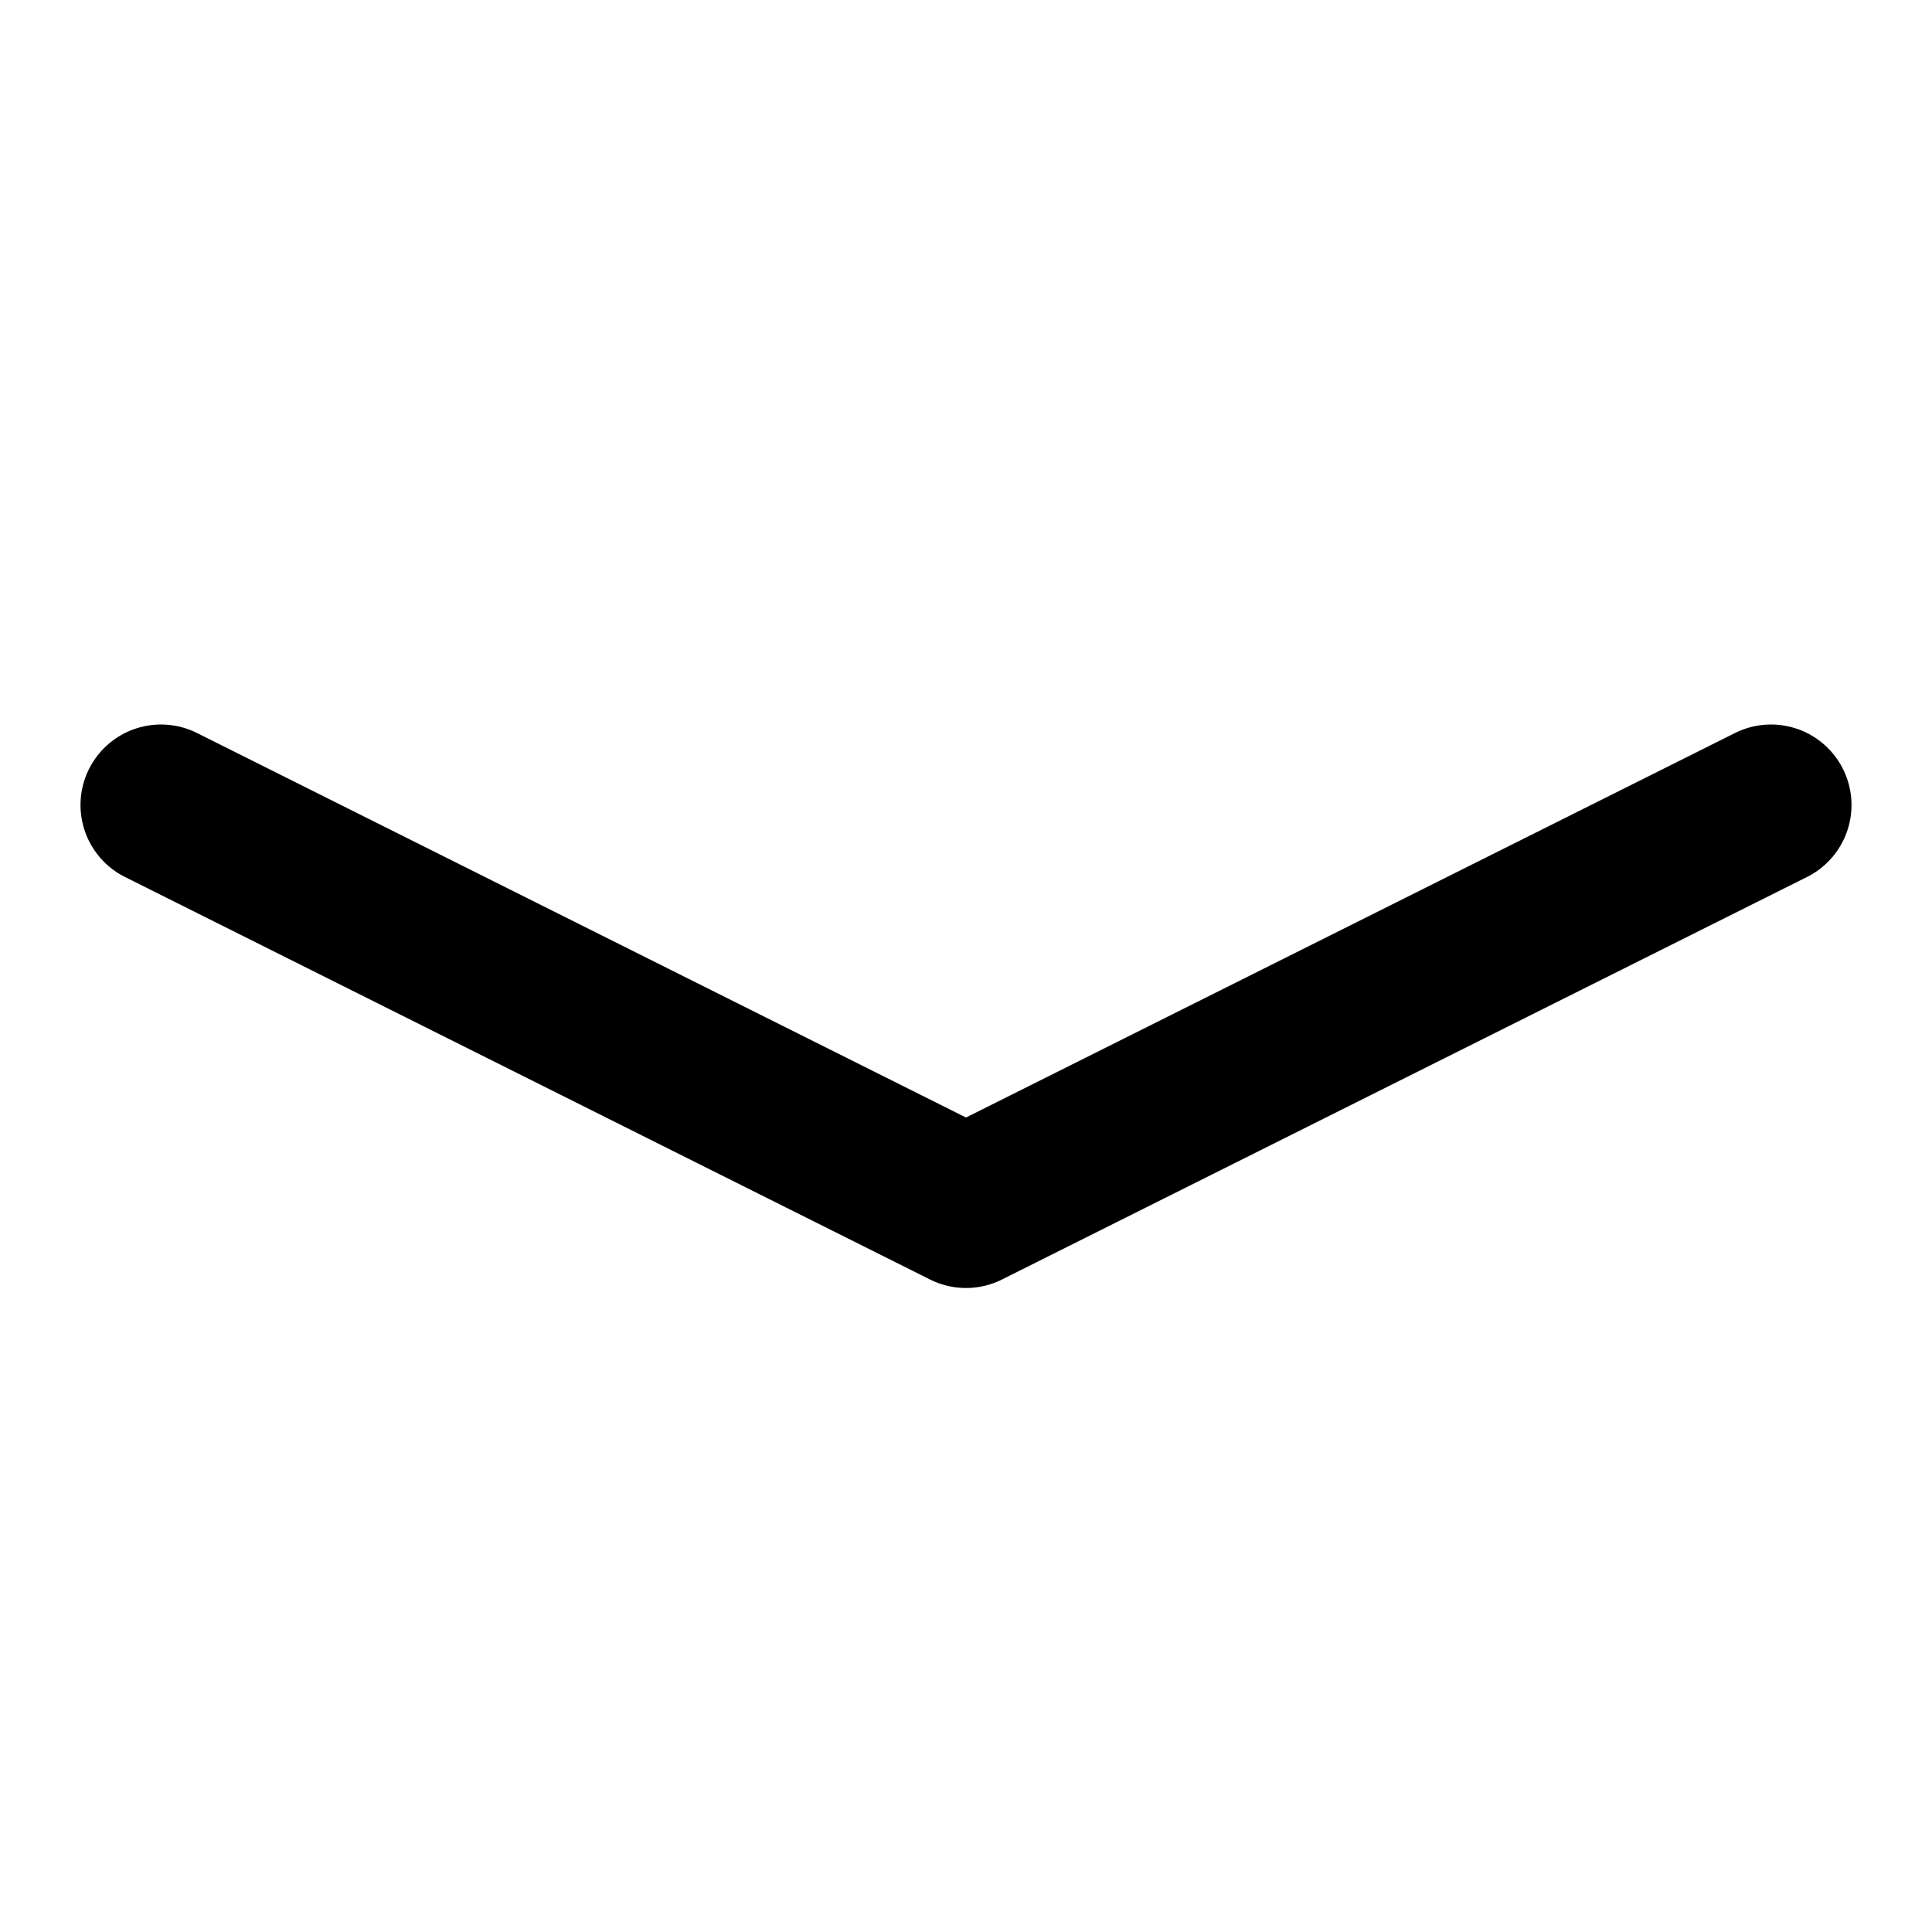
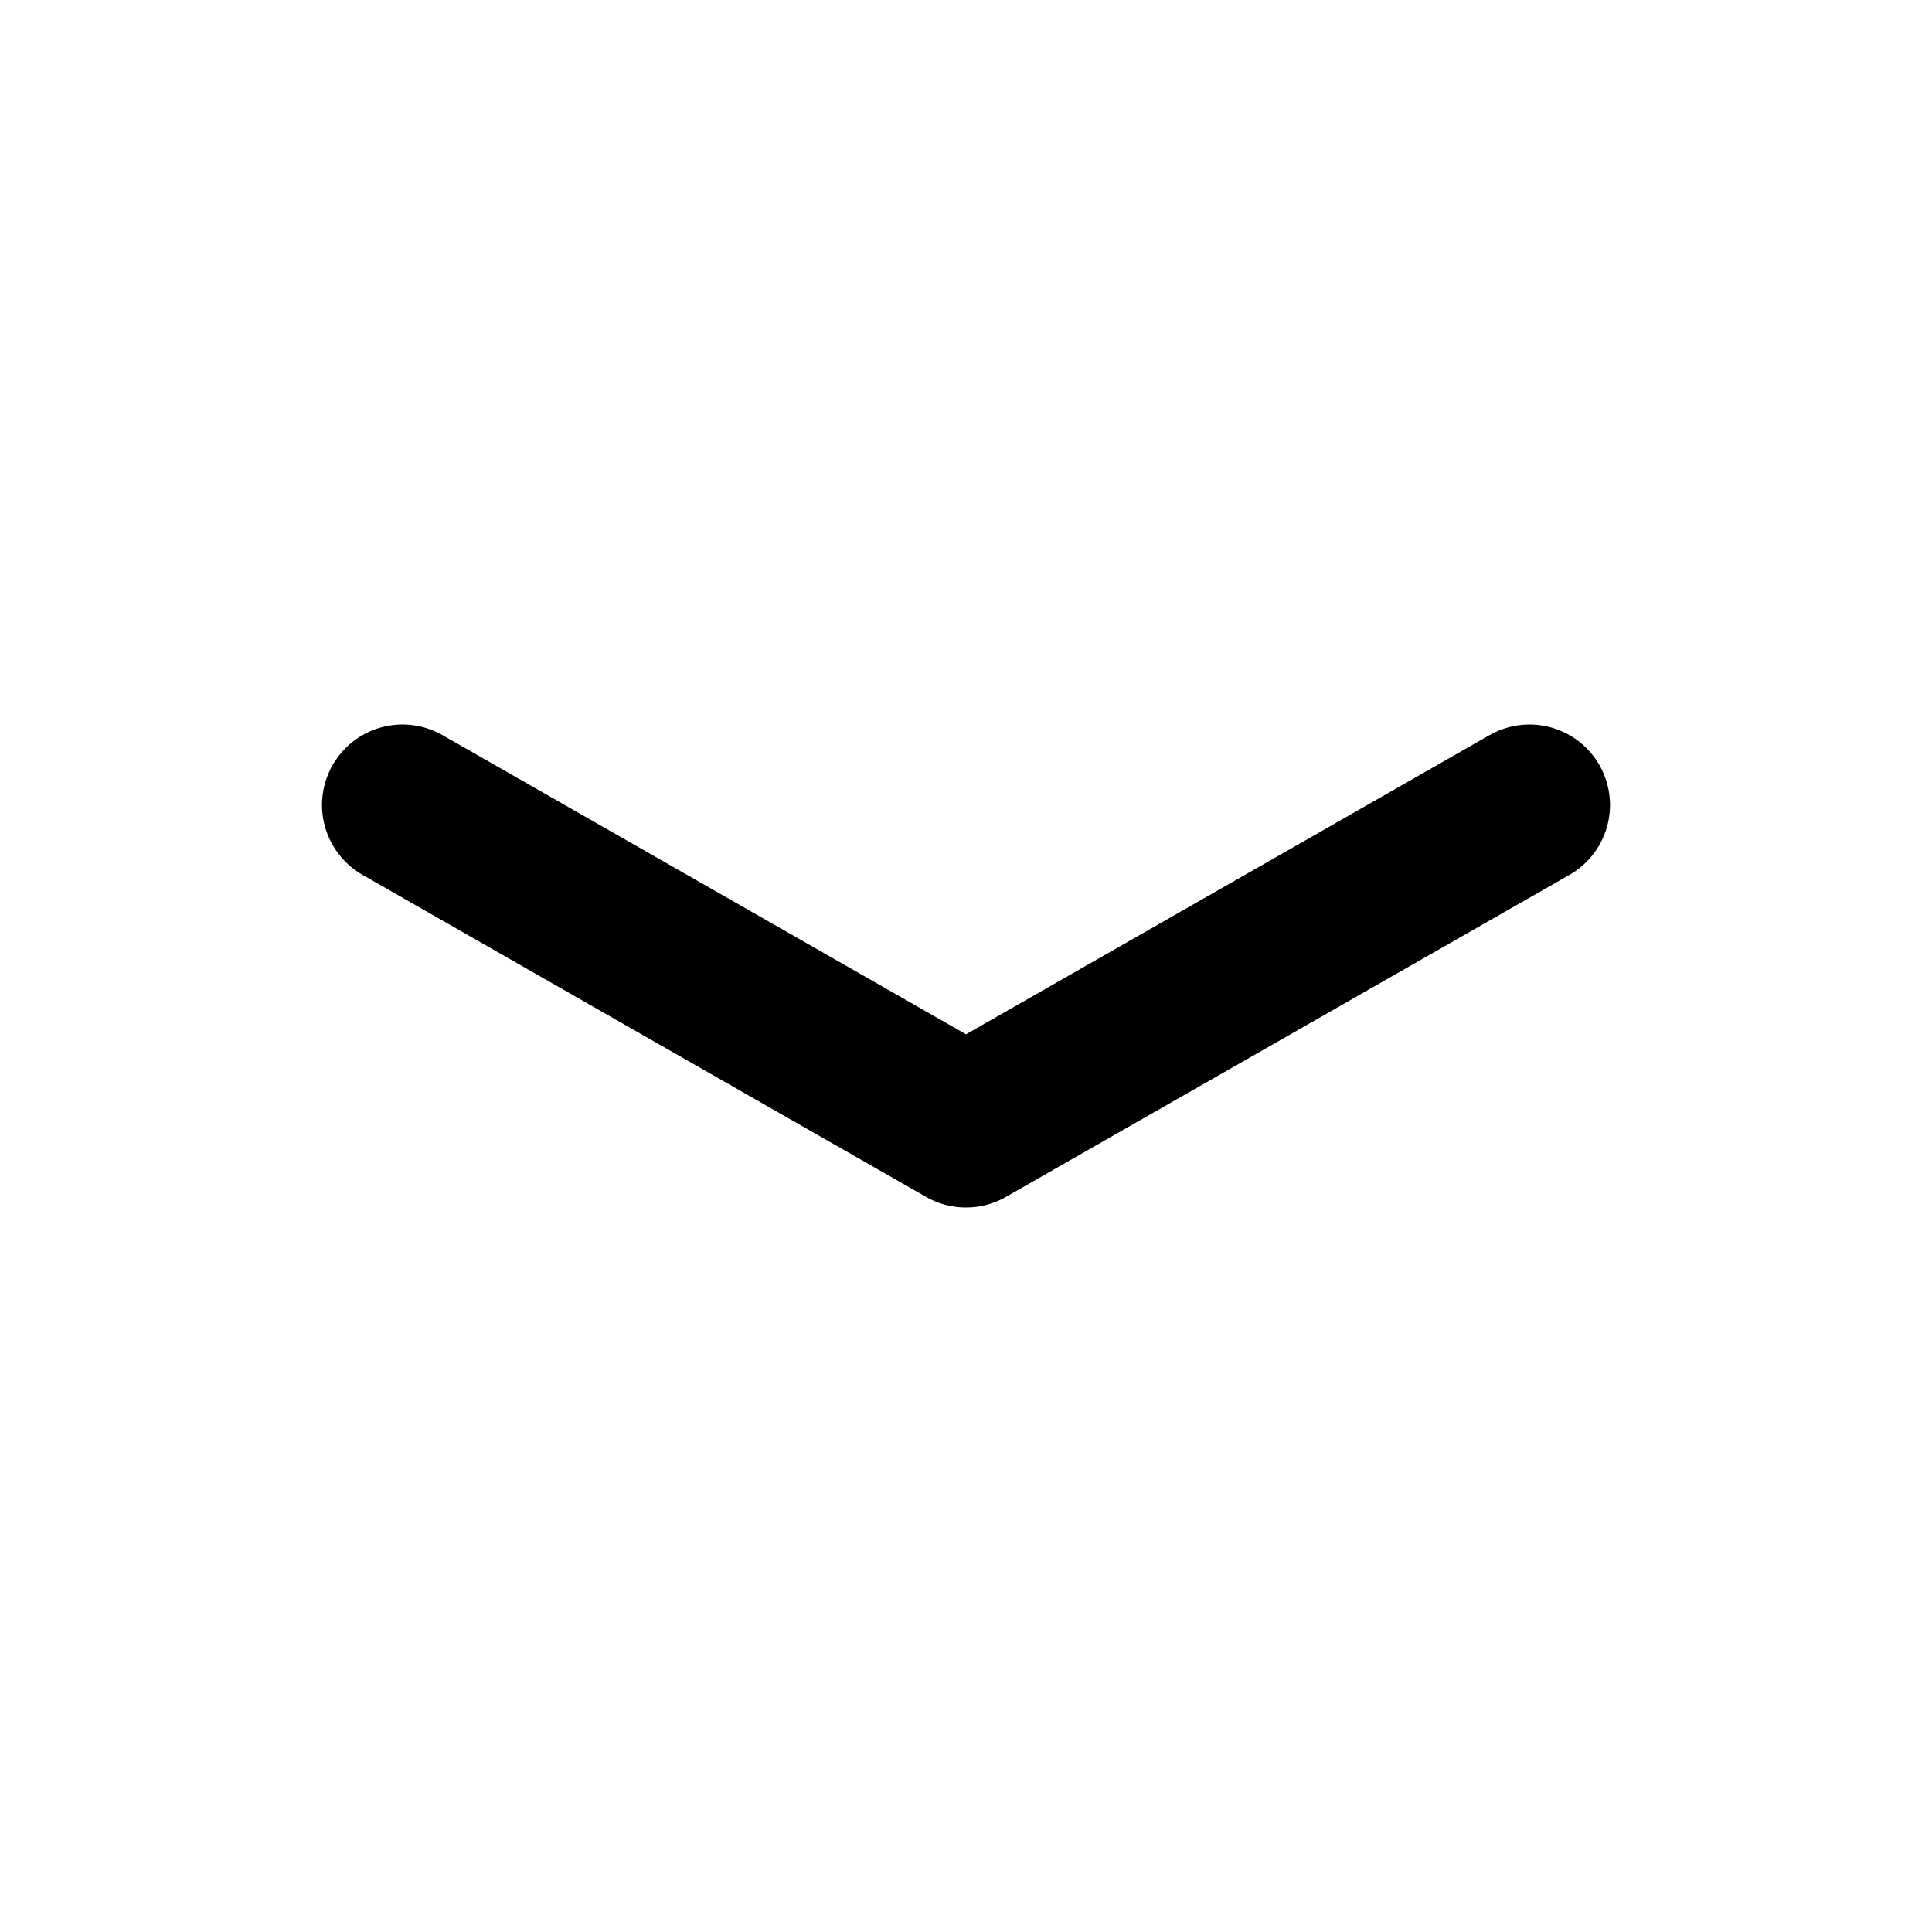
<svg xmlns="http://www.w3.org/2000/svg" viewBox="0 0 24 24" fill-rule="evenodd" clip-rule="evenodd" stroke-linecap="round" stroke-linejoin="round" stroke-miterlimit="1.5">
-   <path d="M22 10l-10 5-10-5" fill="none" stroke="#000" stroke-width="2" />
+   <path d="M19 10l-7 4-7-4" fill="none" stroke="#000" stroke-width="2" />
</svg>
